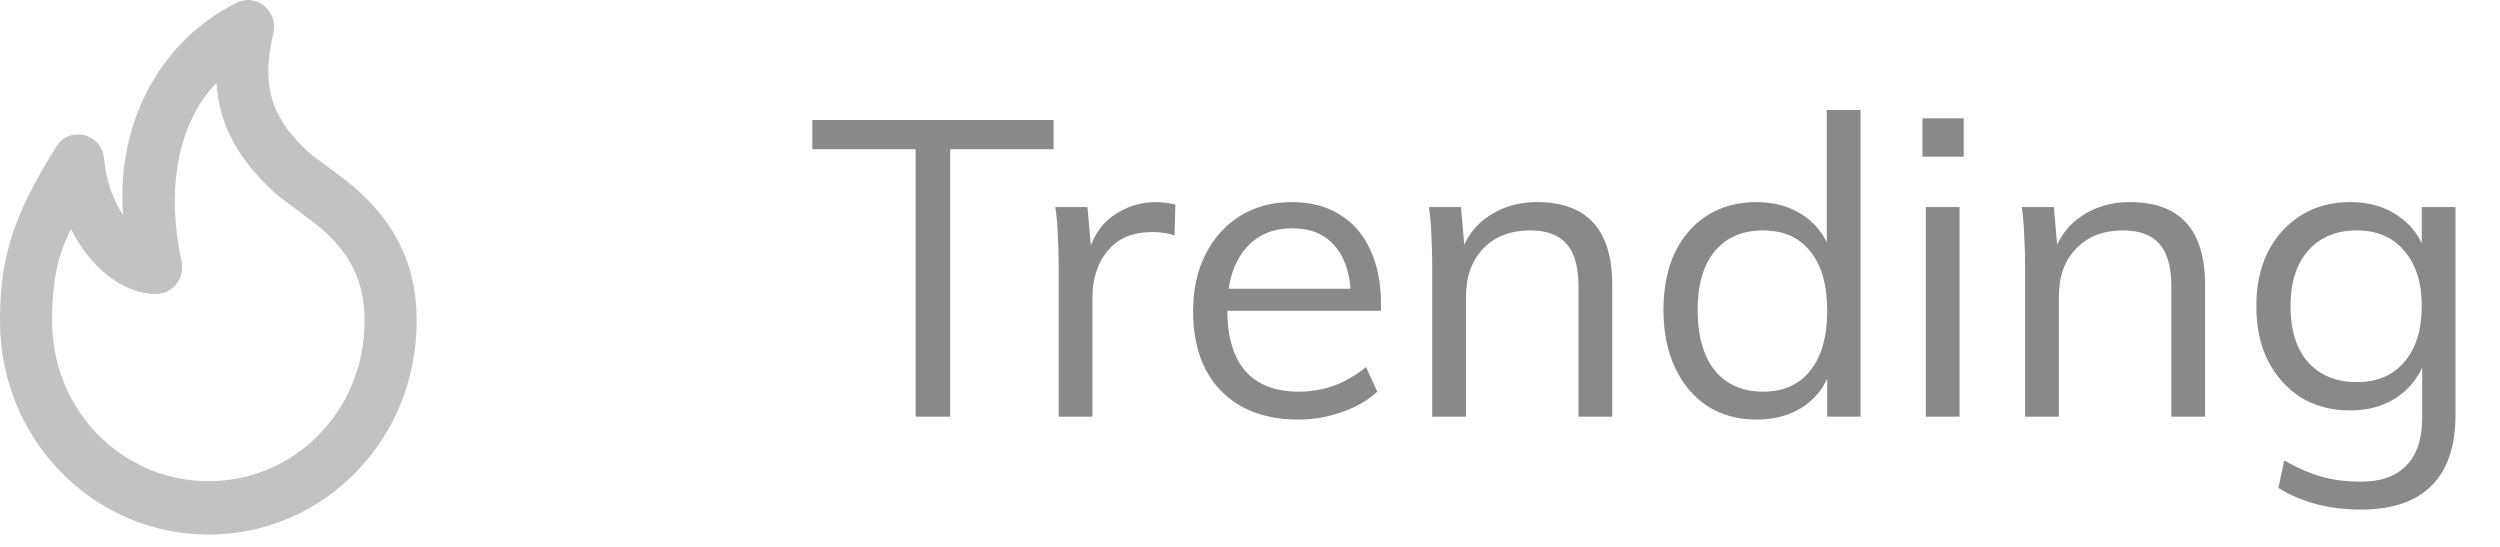
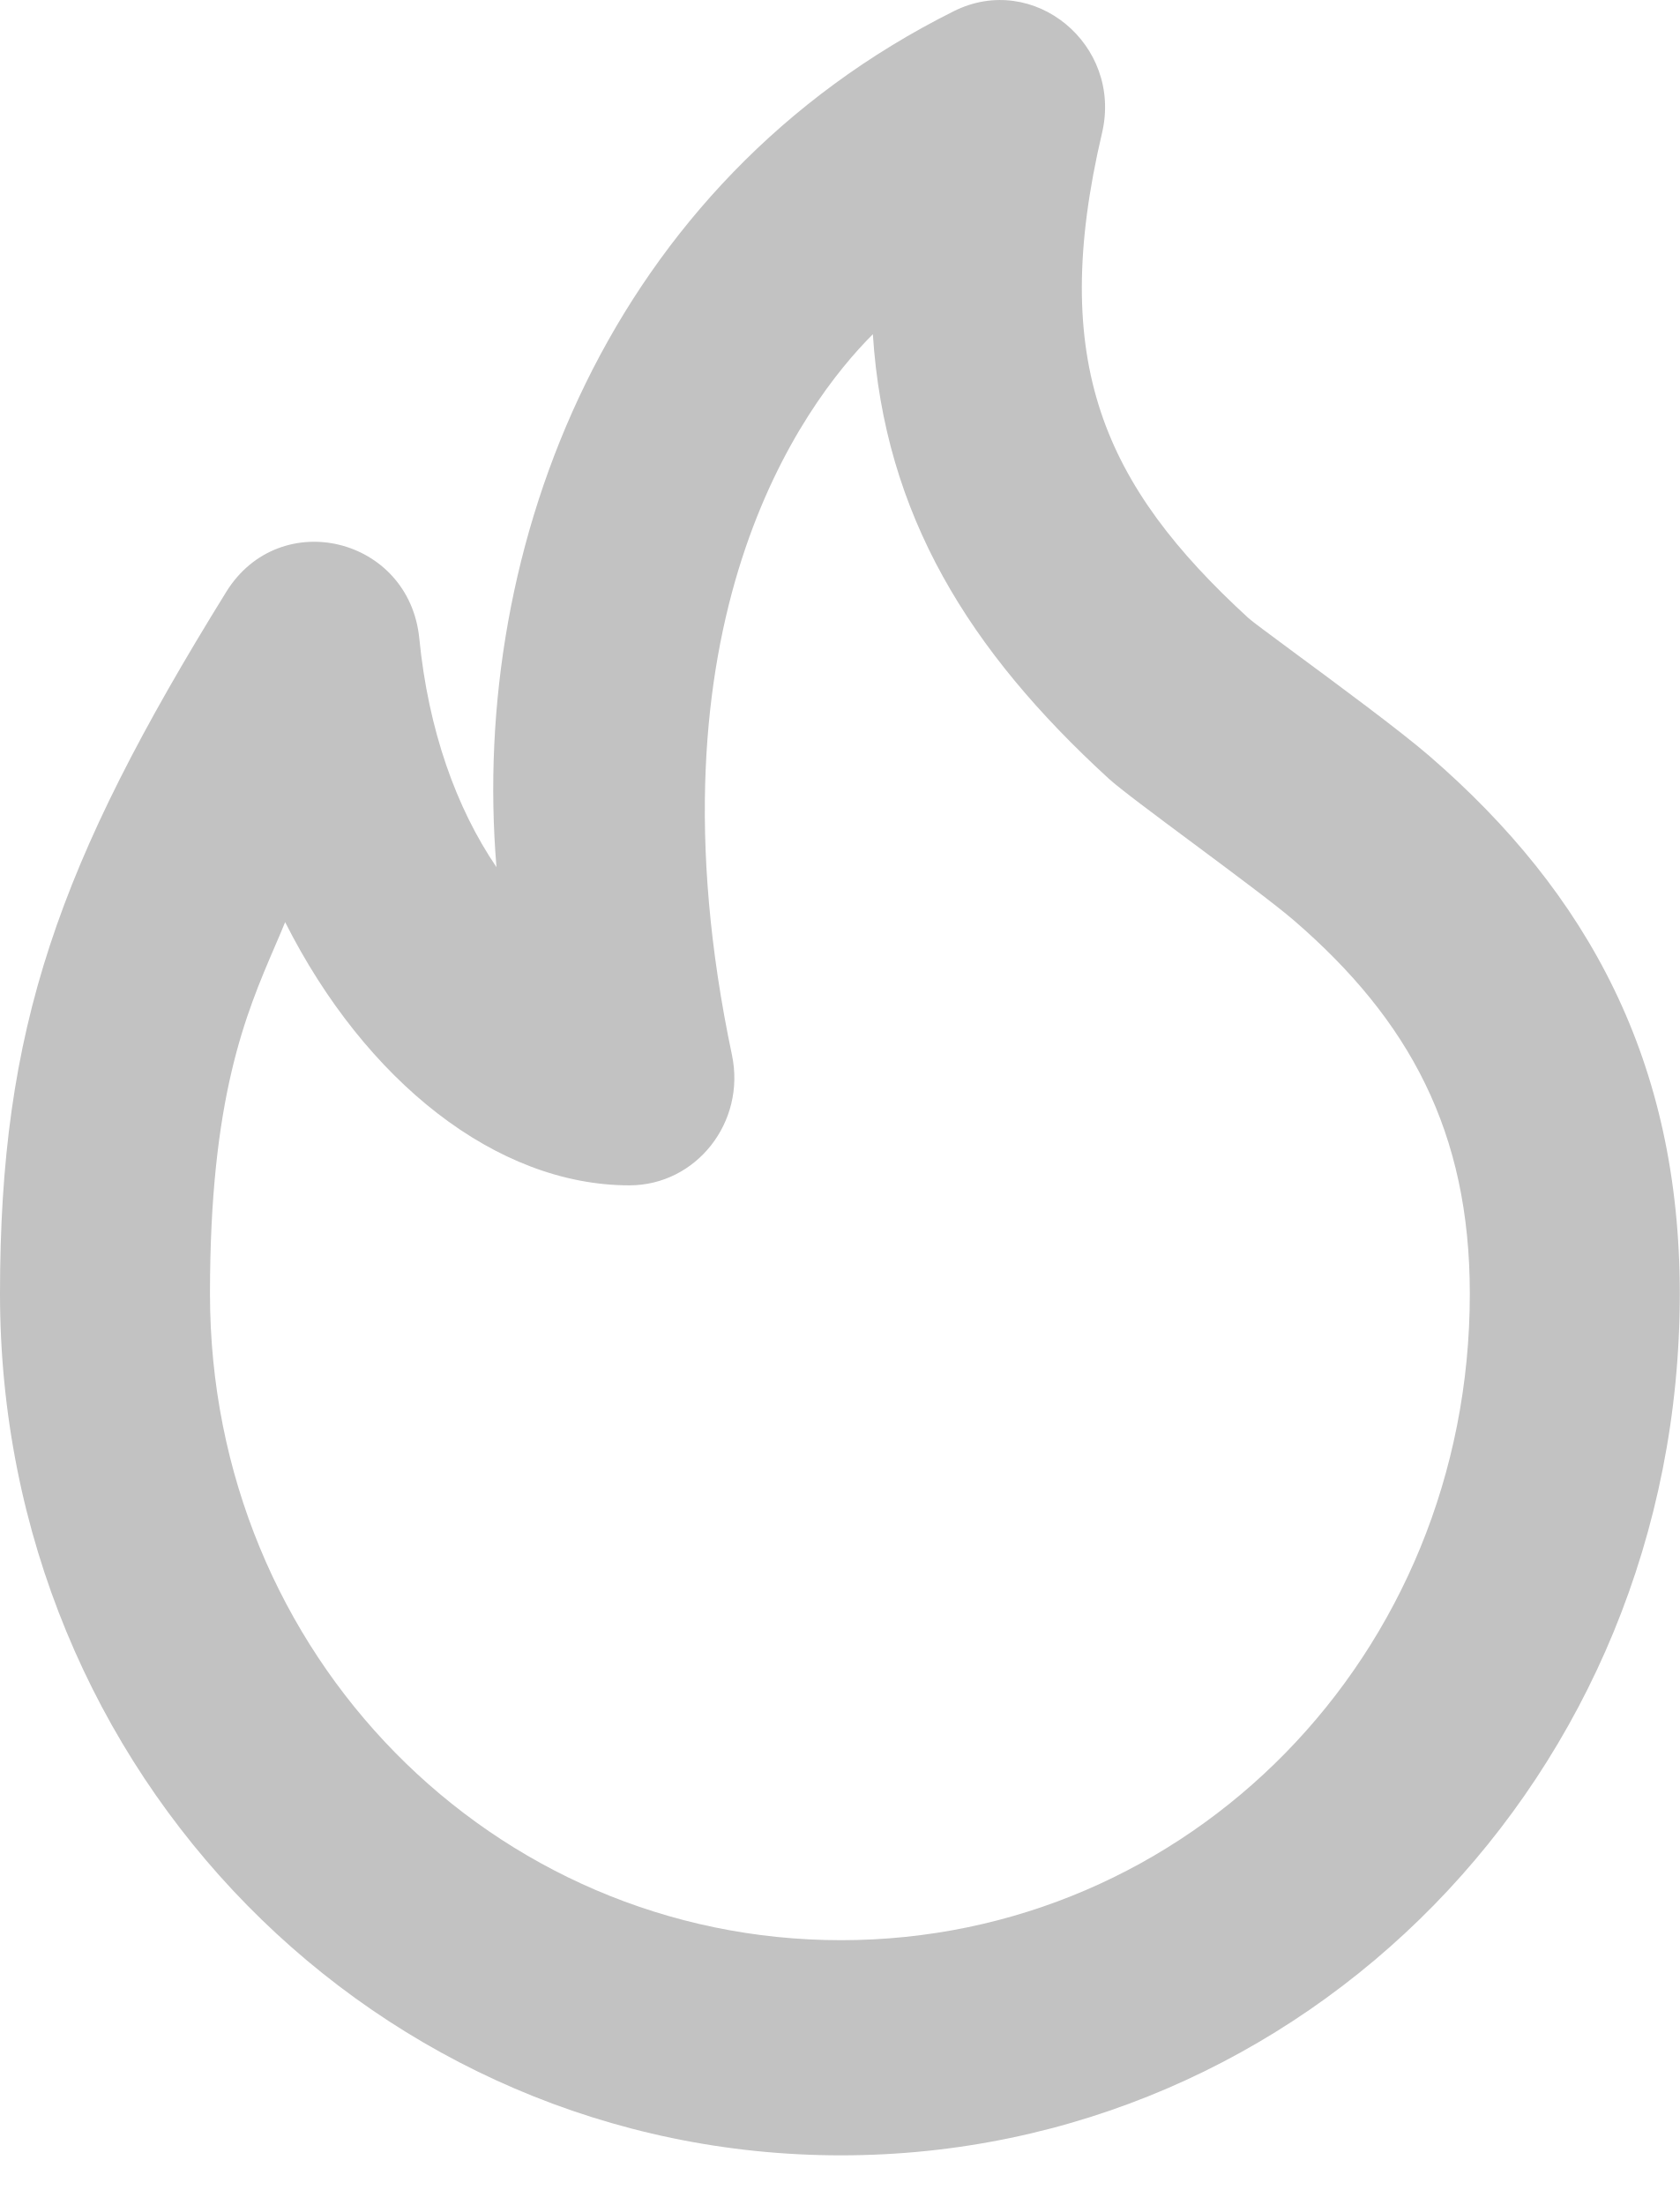
- <svg xmlns="http://www.w3.org/2000/svg" width="96" height="21" viewBox="0 0 96 21" fill="none">
-   <path d="M35.16 16V5.728H31.192V4.608H40.456V5.728H36.488V16H35.16ZM40.654 16V10.208C40.654 9.835 40.644 9.461 40.622 9.088C40.612 8.704 40.58 8.325 40.526 7.952H41.758L41.934 9.936L41.758 9.888C41.908 9.184 42.228 8.656 42.718 8.304C43.22 7.941 43.78 7.76 44.398 7.76C44.537 7.76 44.665 7.771 44.782 7.792C44.91 7.803 45.028 7.824 45.134 7.856L45.102 9.04C44.857 8.955 44.574 8.912 44.254 8.912C43.7 8.912 43.252 9.035 42.91 9.28C42.58 9.525 42.334 9.84 42.174 10.224C42.025 10.597 41.95 10.992 41.95 11.408V16H40.654ZM52.887 15.04C52.535 15.371 52.081 15.632 51.527 15.824C50.983 16.016 50.423 16.112 49.847 16.112C49.015 16.112 48.295 15.947 47.687 15.616C47.09 15.285 46.626 14.811 46.295 14.192C45.975 13.563 45.815 12.816 45.815 11.952C45.815 11.12 45.975 10.389 46.295 9.76C46.615 9.131 47.057 8.64 47.623 8.288C48.199 7.936 48.86 7.76 49.607 7.76C50.322 7.76 50.935 7.92 51.447 8.24C51.959 8.549 52.348 8.997 52.615 9.584C52.892 10.171 53.031 10.875 53.031 11.696V11.936H46.951V11.088H52.295L51.879 11.68C51.9 10.741 51.714 10.021 51.319 9.52C50.935 9.019 50.37 8.768 49.623 8.768C48.844 8.768 48.231 9.045 47.783 9.6C47.346 10.144 47.127 10.901 47.127 11.872C47.127 12.917 47.356 13.707 47.815 14.24C48.284 14.773 48.967 15.04 49.863 15.04C50.332 15.04 50.78 14.965 51.207 14.816C51.644 14.656 52.06 14.416 52.455 14.096L52.887 15.04ZM54.998 16V10.208C54.998 9.835 54.987 9.461 54.966 9.088C54.955 8.704 54.923 8.325 54.87 7.952H56.102L56.246 9.616L56.086 9.744C56.31 9.093 56.683 8.603 57.206 8.272C57.729 7.931 58.331 7.76 59.014 7.76C60.945 7.76 61.91 8.821 61.91 10.944V16H60.614V11.008C60.614 10.261 60.465 9.717 60.166 9.376C59.867 9.024 59.398 8.848 58.758 8.848C58.011 8.848 57.414 9.077 56.966 9.536C56.518 9.995 56.294 10.613 56.294 11.392V16H54.998ZM71.445 16H70.165V13.84L70.357 14.016C70.176 14.688 69.829 15.205 69.317 15.568C68.805 15.931 68.181 16.112 67.445 16.112C66.741 16.112 66.117 15.941 65.573 15.6C65.04 15.248 64.624 14.757 64.325 14.128C64.027 13.488 63.877 12.747 63.877 11.904C63.877 11.061 64.021 10.331 64.309 9.712C64.608 9.093 65.024 8.613 65.557 8.272C66.101 7.931 66.731 7.76 67.445 7.76C68.181 7.76 68.805 7.947 69.317 8.32C69.829 8.683 70.176 9.195 70.357 9.856L70.149 10.016V4.224H71.445V16ZM67.701 15.04C68.48 15.04 69.083 14.773 69.509 14.24C69.947 13.696 70.165 12.928 70.165 11.936C70.165 10.955 69.952 10.197 69.525 9.664C69.099 9.12 68.491 8.848 67.701 8.848C66.912 8.848 66.293 9.115 65.845 9.648C65.408 10.181 65.189 10.933 65.189 11.904C65.189 12.896 65.408 13.669 65.845 14.224C66.293 14.768 66.912 15.04 67.701 15.04ZM73.951 16V7.952H75.247V16H73.951ZM73.823 4.544H75.407V6.016H73.823V4.544ZM77.764 16V10.208C77.764 9.835 77.753 9.461 77.732 9.088C77.721 8.704 77.689 8.325 77.636 7.952H78.868L79.012 9.616L78.852 9.744C79.076 9.093 79.449 8.603 79.972 8.272C80.494 7.931 81.097 7.76 81.78 7.76C83.71 7.76 84.676 8.821 84.676 10.944V16H83.38V11.008C83.38 10.261 83.23 9.717 82.932 9.376C82.633 9.024 82.164 8.848 81.524 8.848C80.777 8.848 80.18 9.077 79.732 9.536C79.284 9.995 79.06 10.613 79.06 11.392V16H77.764ZM90.659 19.568C89.443 19.568 88.387 19.291 87.491 18.736L87.715 17.68C88.216 17.968 88.691 18.176 89.139 18.304C89.587 18.432 90.094 18.496 90.659 18.496C91.427 18.496 92.008 18.288 92.403 17.872C92.808 17.467 93.011 16.859 93.011 16.048V13.872L93.187 13.664C93.059 14.091 92.856 14.464 92.579 14.784C92.312 15.093 91.982 15.333 91.587 15.504C91.192 15.675 90.744 15.76 90.243 15.76C89.528 15.76 88.899 15.595 88.355 15.264C87.822 14.923 87.4 14.453 87.091 13.856C86.792 13.259 86.643 12.56 86.643 11.76C86.643 10.96 86.792 10.261 87.091 9.664C87.4 9.067 87.822 8.603 88.355 8.272C88.899 7.931 89.528 7.76 90.243 7.76C90.99 7.76 91.619 7.947 92.131 8.32C92.654 8.683 93.006 9.195 93.187 9.856L92.995 9.68V7.952H94.291V15.936C94.291 17.141 93.982 18.048 93.363 18.656C92.755 19.264 91.854 19.568 90.659 19.568ZM90.499 14.672C91.278 14.672 91.886 14.416 92.323 13.904C92.771 13.381 92.995 12.667 92.995 11.76C92.995 10.853 92.771 10.144 92.323 9.632C91.886 9.109 91.278 8.848 90.499 8.848C89.71 8.848 89.086 9.109 88.627 9.632C88.179 10.144 87.955 10.853 87.955 11.76C87.955 12.677 88.179 13.392 88.627 13.904C89.086 14.416 89.71 14.672 90.499 14.672Z" fill="#898989" />
+ <svg xmlns="http://www.w3.org/2000/svg" width="16" height="21" viewBox="0 0 16 21" fill="none">
  <path opacity="0.24" fill-rule="evenodd" clip-rule="evenodd" d="M13.615 7.2C15.132 8.511 16 10.117 16 12.321C16 16.912 12.413 20.527 8.011 20.527C3.606 20.527 0 16.909 0 12.321C0 9.794 0.548 8.232 2.155 5.637C2.664 4.815 3.899 5.114 3.994 6.082C4.08 6.952 4.344 7.692 4.729 8.259C4.472 5.193 5.804 1.744 9.086 0.106C9.846 -0.273 10.694 0.425 10.497 1.266C9.984 3.449 10.512 4.622 11.892 5.887C11.926 5.918 12.098 6.045 12.325 6.213C12.737 6.517 13.331 6.955 13.615 7.2ZM2.621 9.007C2.339 9.663 2 10.453 2 12.321C2 15.768 4.701 18.478 8.011 18.478C11.316 18.478 14 15.773 14 12.321C14 10.781 13.425 9.716 12.326 8.767C12.152 8.617 11.746 8.315 11.363 8.03C11.001 7.761 10.661 7.508 10.559 7.414C9.234 6.2 8.424 4.907 8.314 3.183C7.644 3.852 6.104 5.932 6.972 10.048C7.106 10.687 6.632 11.289 5.995 11.289C4.73 11.289 3.48 10.298 2.716 8.782C2.686 8.856 2.654 8.931 2.621 9.007Z" fill="black" />
</svg>
